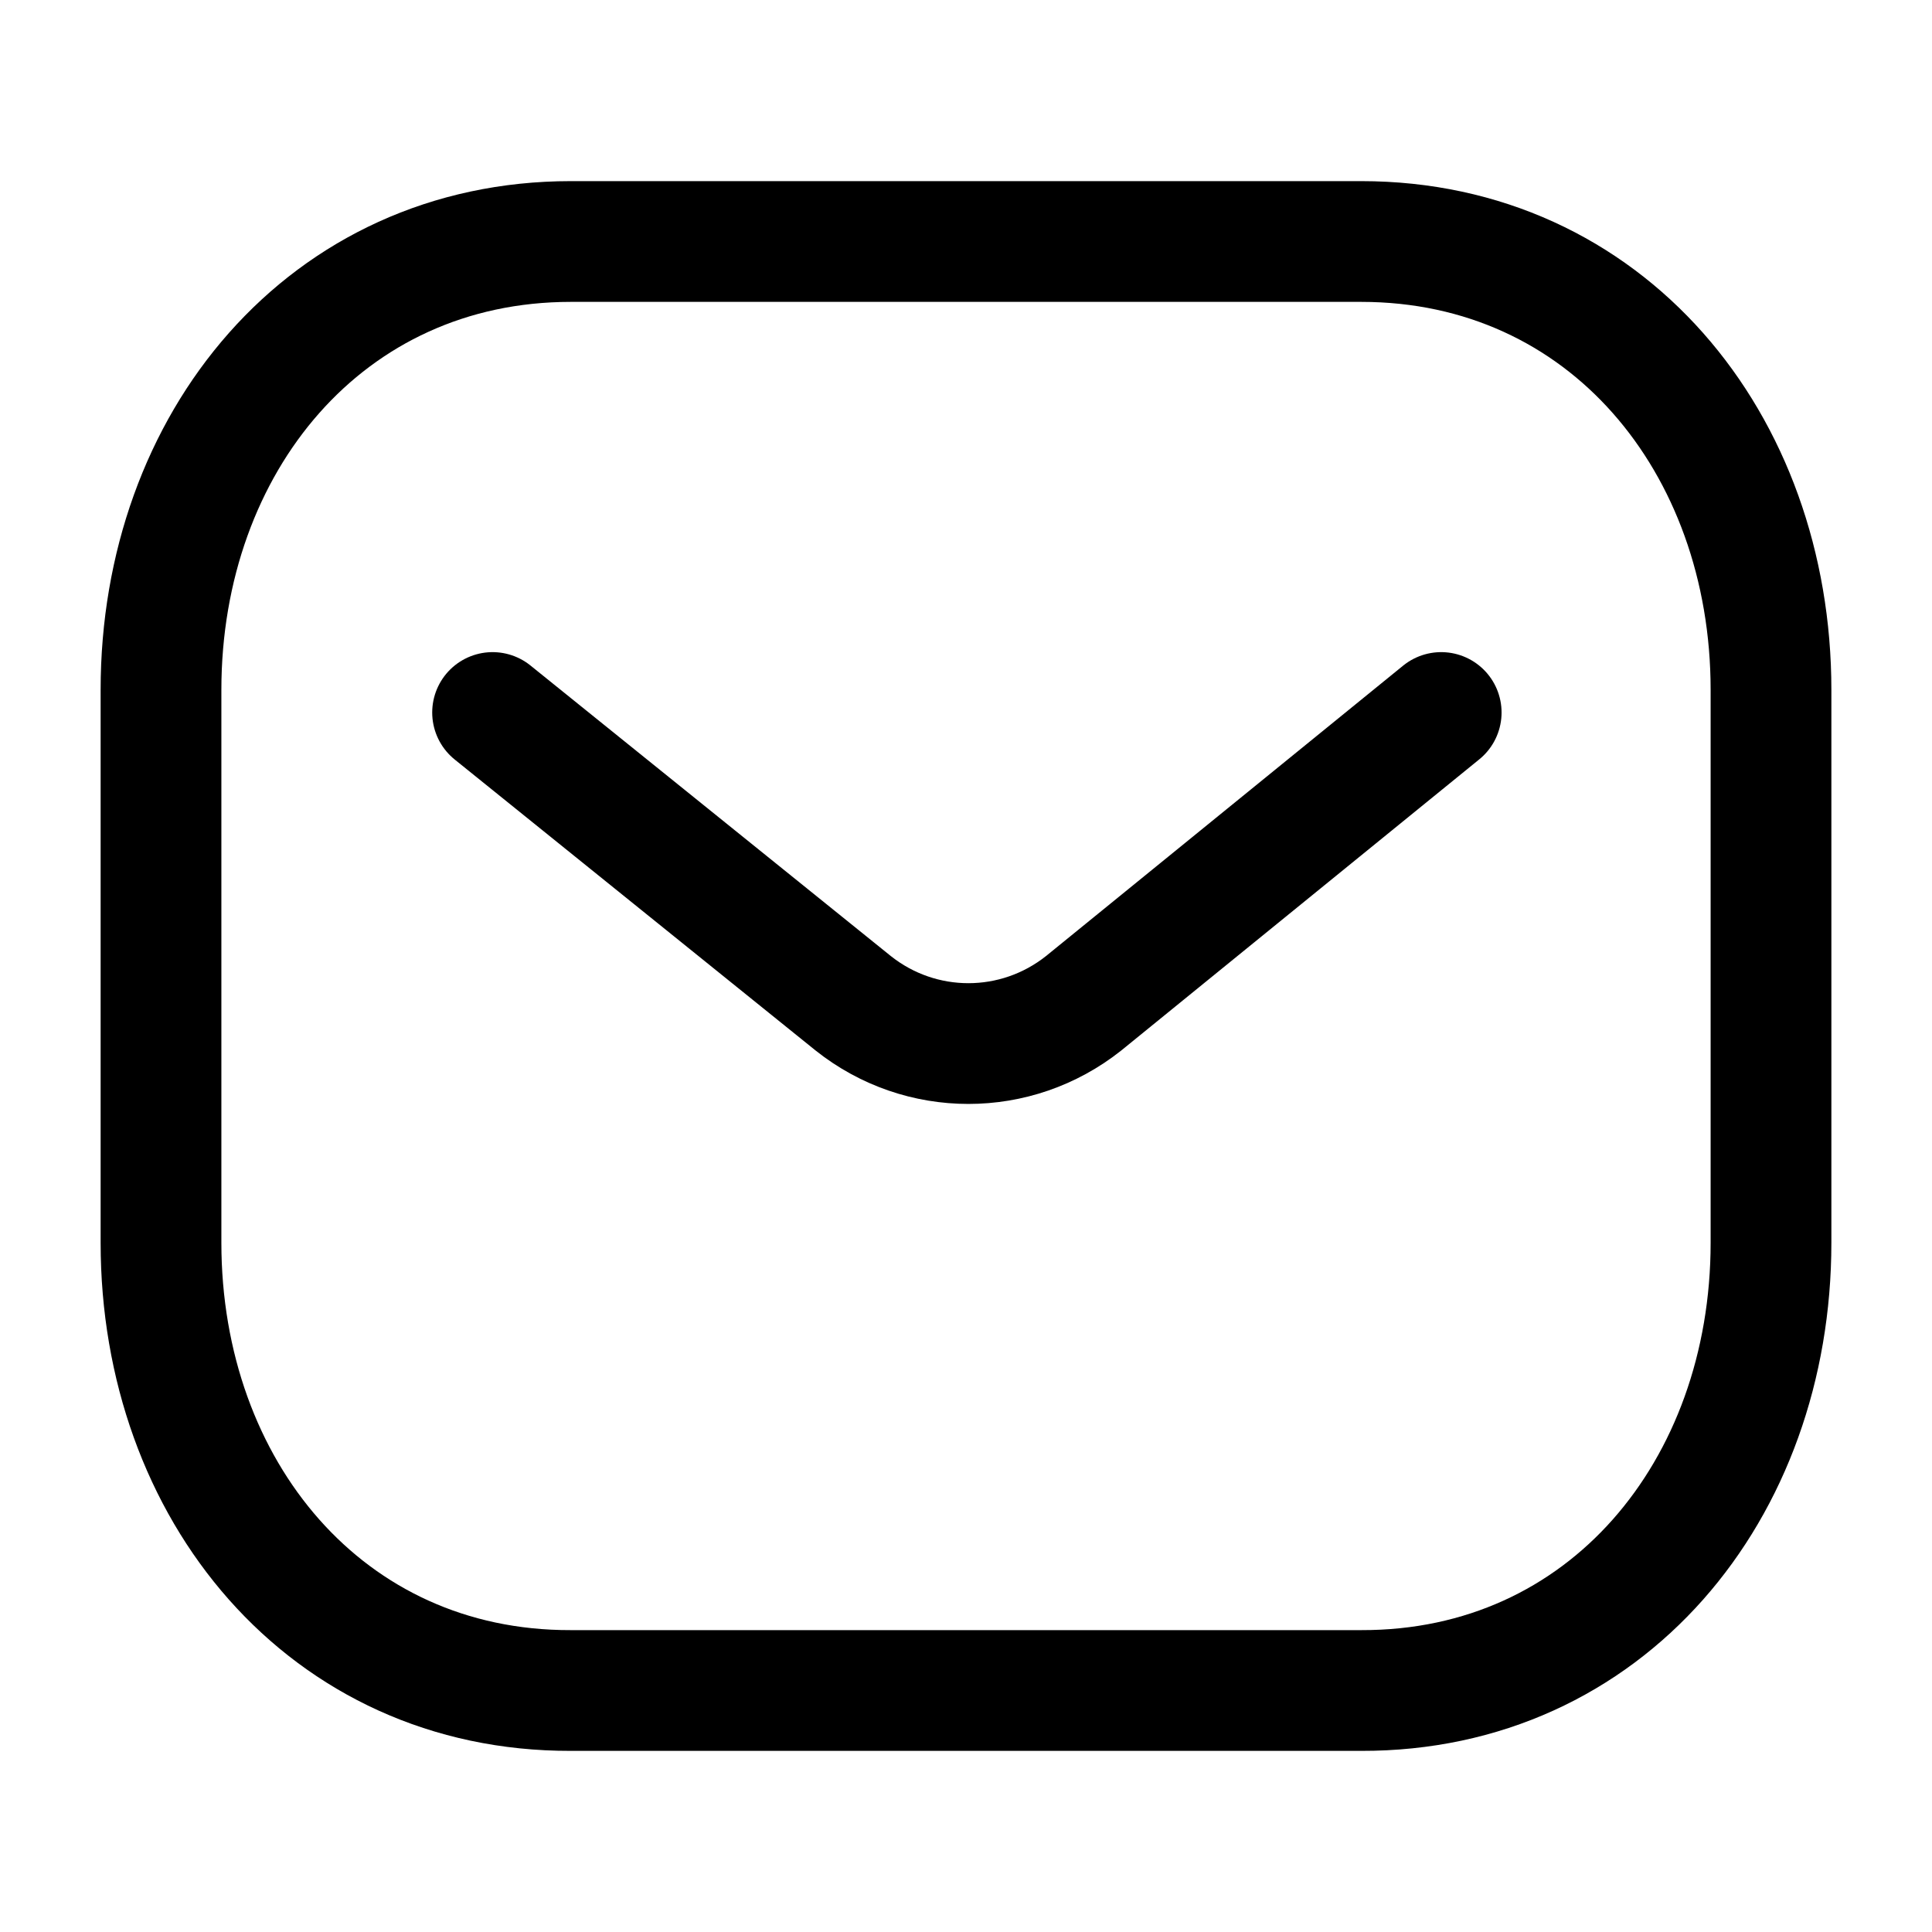
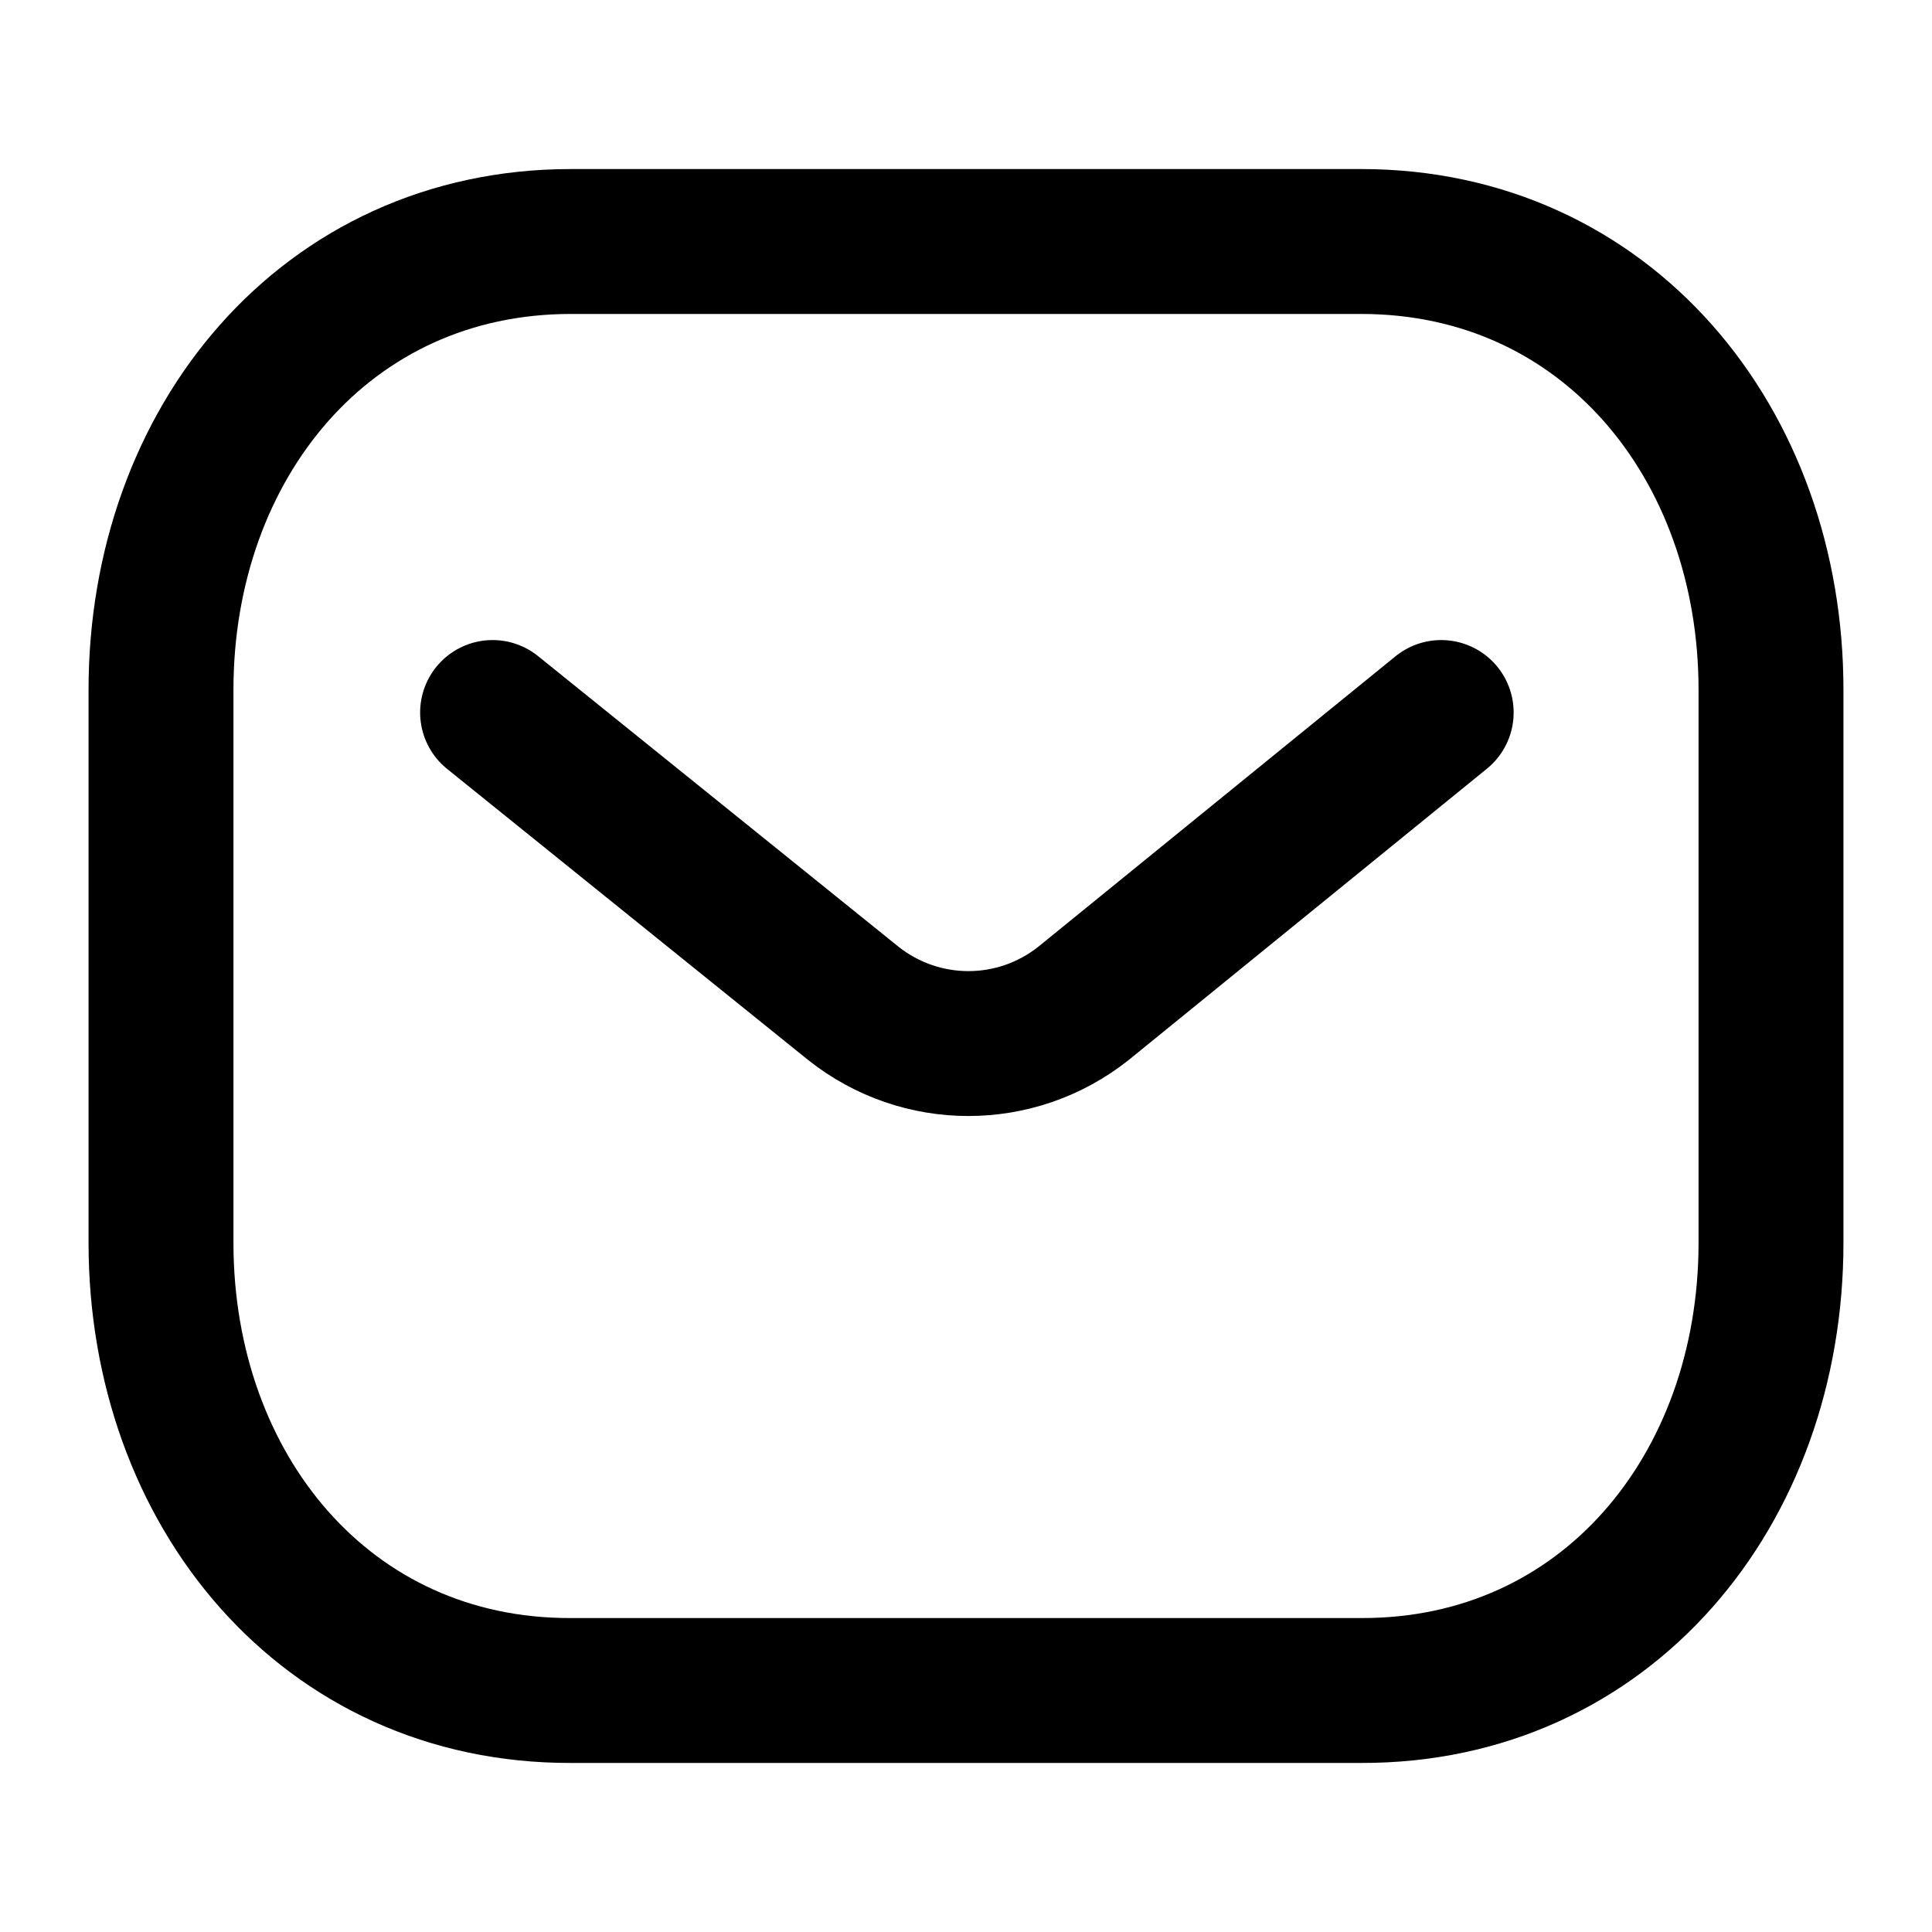
<svg xmlns="http://www.w3.org/2000/svg" fill="none" viewBox="0 0 24 24">
-   <g stroke="#000" stroke-linecap="round" stroke-linejoin="round" stroke-width="1.5">
+   <g stroke="#000" stroke-linecap="round" stroke-linejoin="round" stroke-width="1.8">
    <path d="m17.903 8.851-4.443 3.613c-0.84 0.666-2.021 0.666-2.86 0l-4.481-3.613" />
    <path d="m16.909 21c3.041 0.008 5.091-2.49 5.091-5.562v-6.868c0-3.071-2.05-5.57-5.091-5.57h-9.818c-3.041 0-5.091 2.499-5.091 5.57v6.868c0 3.071 2.05 5.57 5.091 5.562h9.818z" clip-rule="evenodd" fill-rule="evenodd" />
  </g>
</svg>
